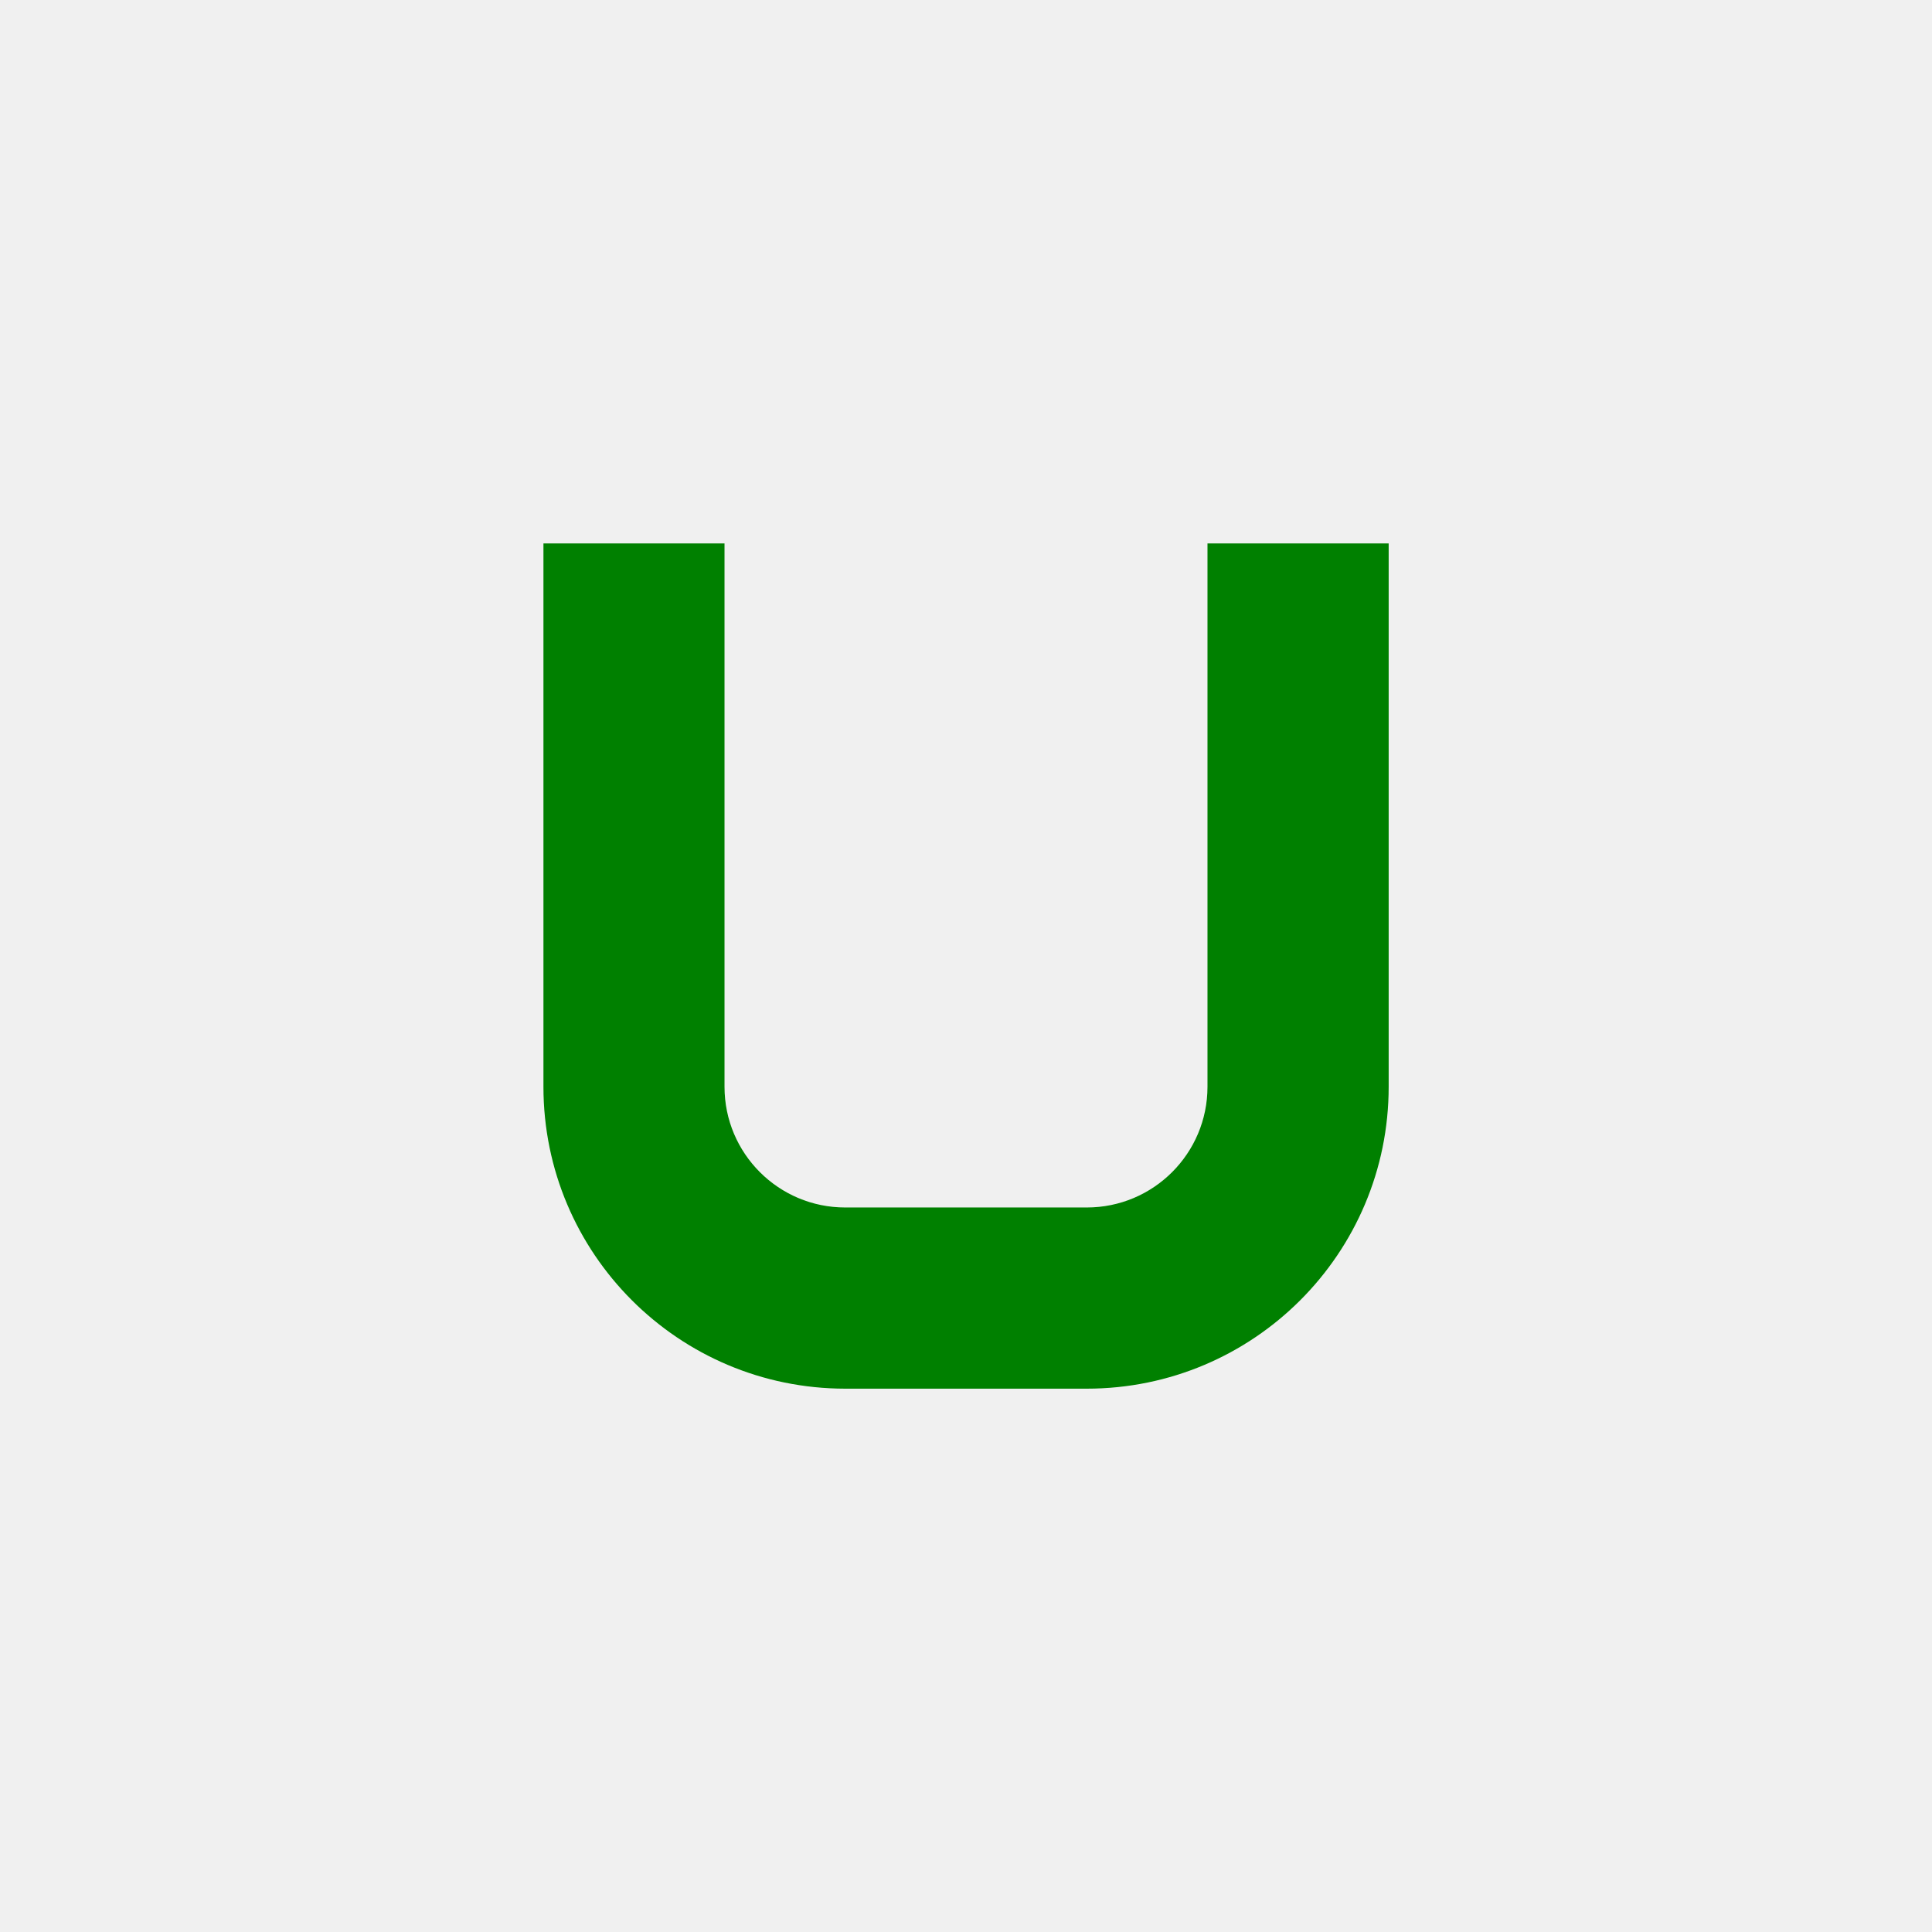
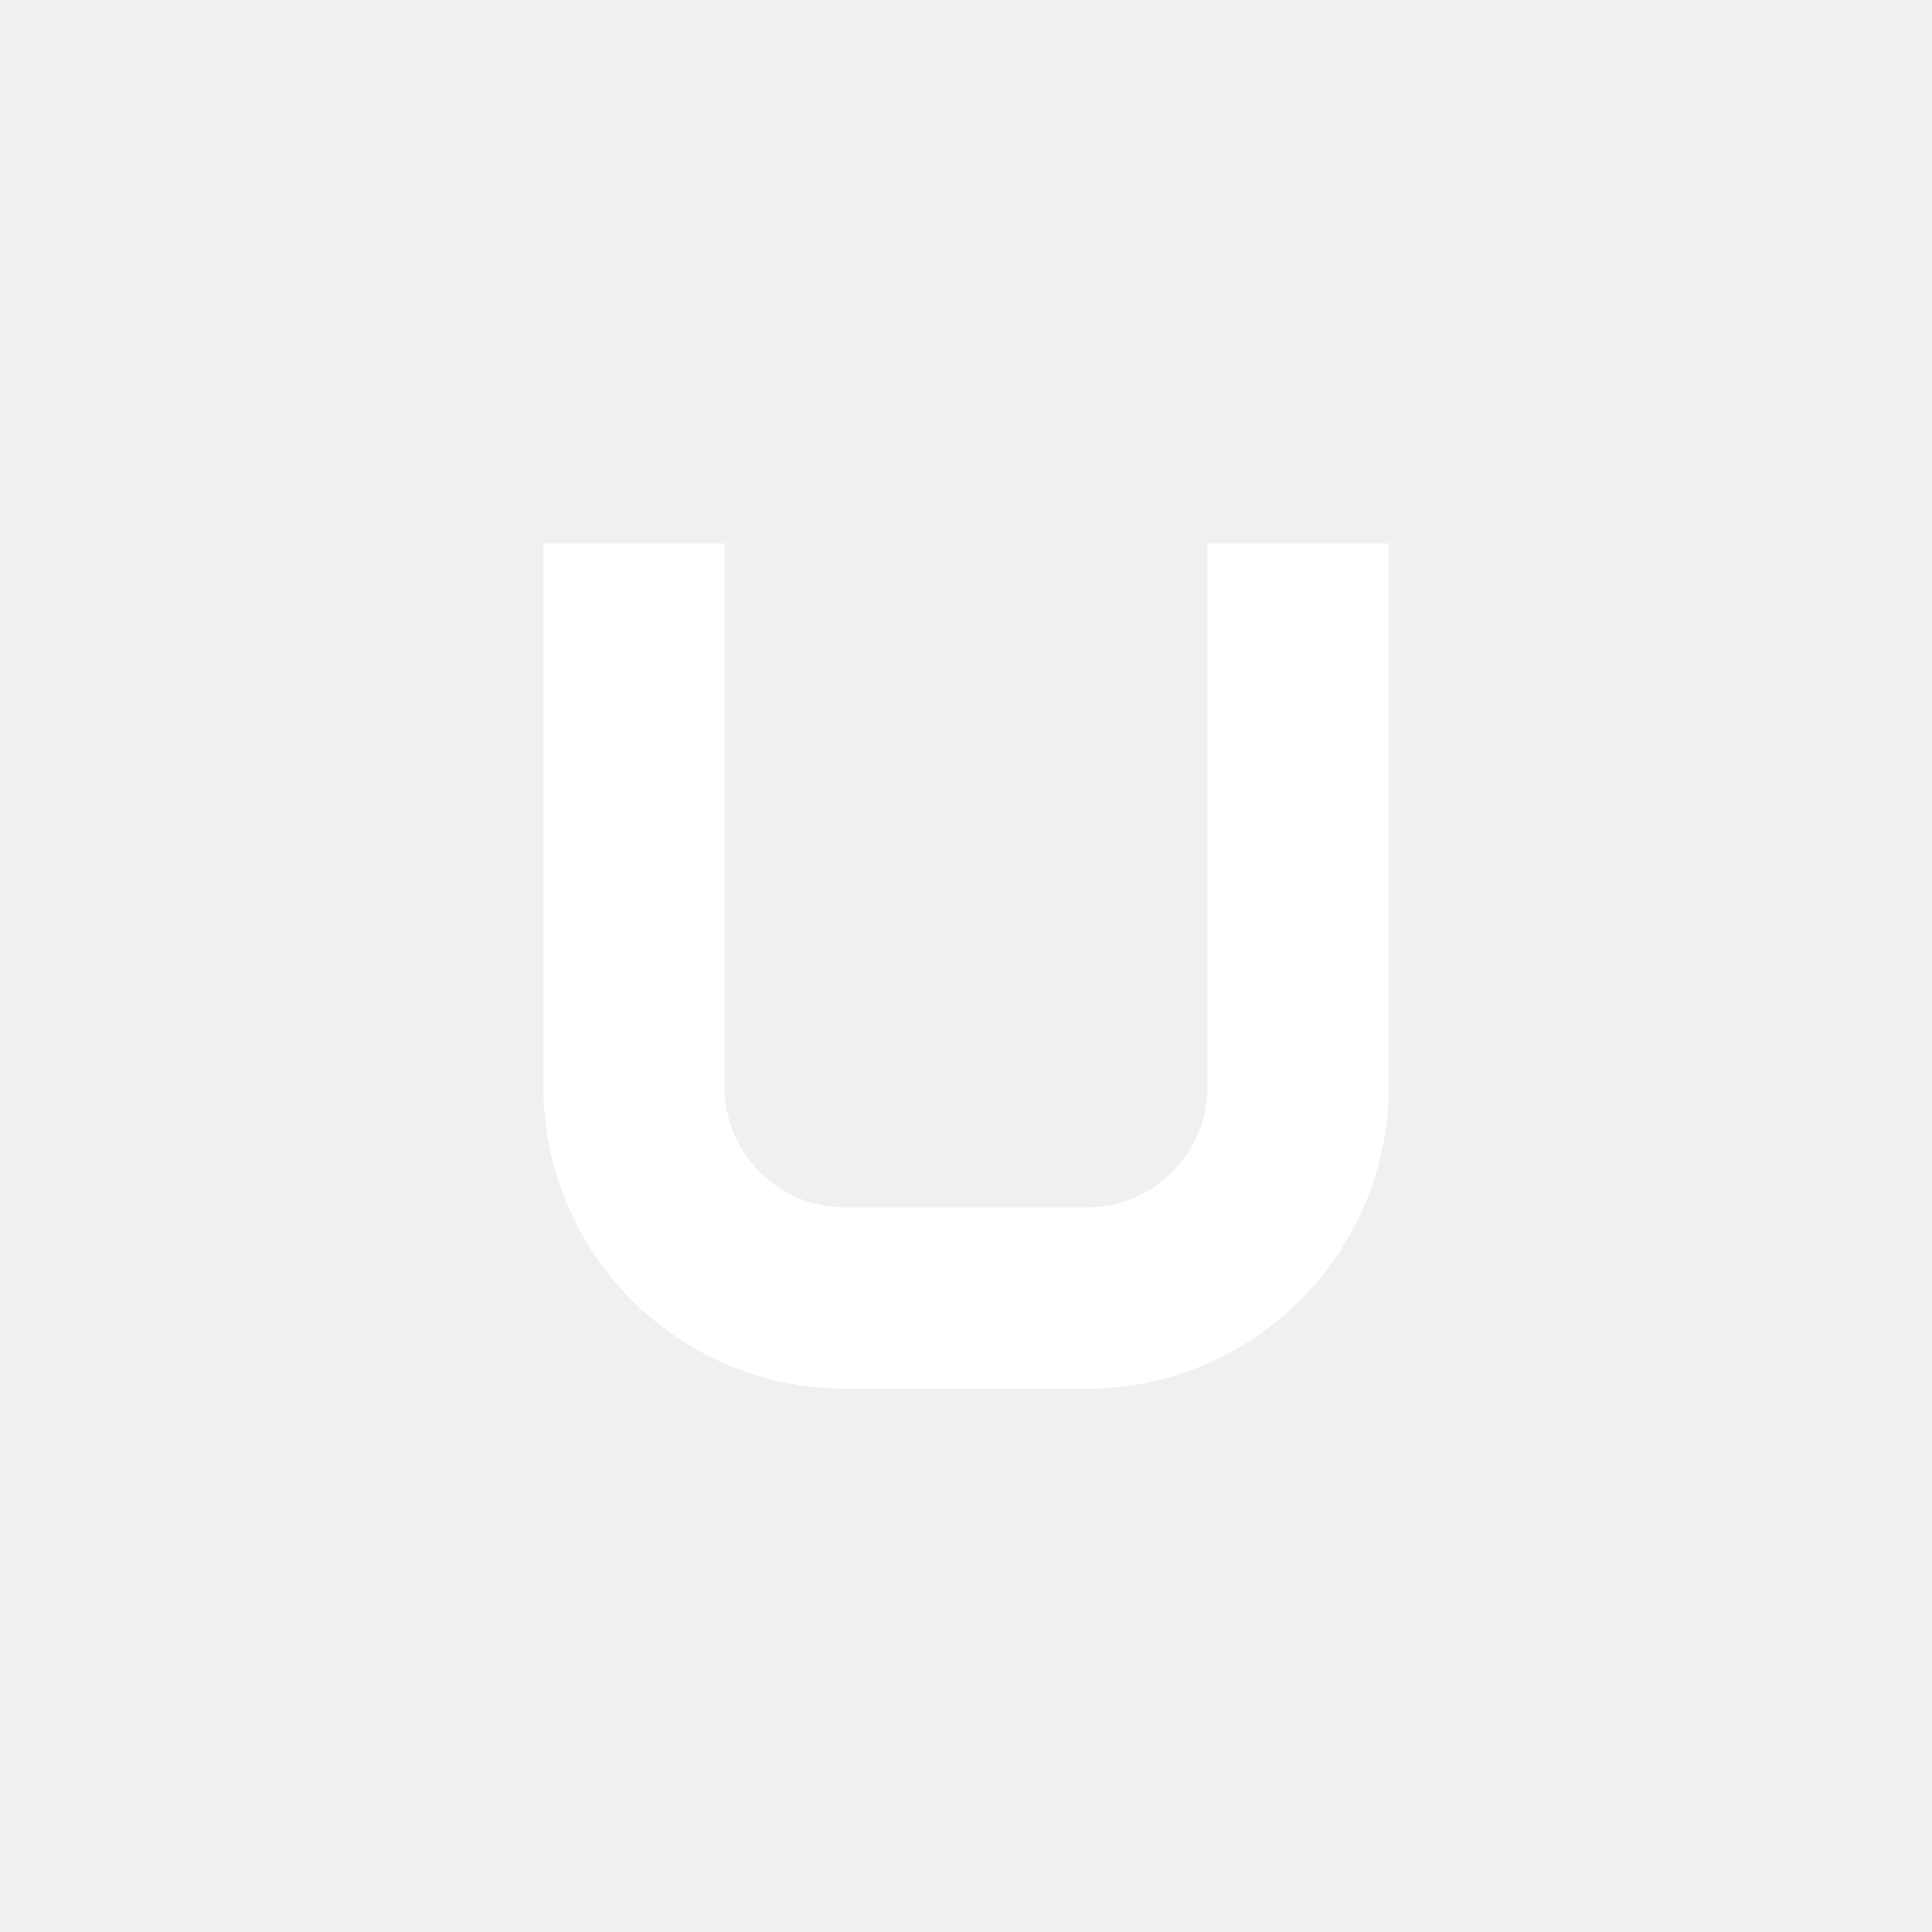
<svg xmlns="http://www.w3.org/2000/svg" width="64" height="64" viewBox="0 0 16.933 16.933" version="1.1" id="svg8">
  <defs id="defs2" />
  <g id="layer1">
-     <path id="rect15" style="fill:#008000;fill-rule:evenodd;stroke:none;stroke-width:0.529;stroke-dasharray:none" d="M 4.763 4.763 L 4.763 9.525 A 2.646 2.646 0 0 0 7.408 12.171 L 9.525 12.171 A 2.646 2.646 0 0 0 12.171 9.525 L 12.171 4.763 L 10.583 4.763 L 10.583 9.525 A 1.058 1.058 0 0 1 9.525 10.583 L 7.408 10.583 A 1.058 1.058 0 0 1 6.35 9.525 L 6.35 4.763 L 4.763 4.763 z " />
+     <path id="rect15" style="fill:#ffffff;fill-rule:evenodd;stroke:none;stroke-width:0.529;stroke-dasharray:none" d="M 4.763 4.763 L 4.763 9.525 A 2.646 2.646 0 0 0 7.408 12.171 L 9.525 12.171 A 2.646 2.646 0 0 0 12.171 9.525 L 12.171 4.763 L 10.583 4.763 L 10.583 9.525 A 1.058 1.058 0 0 1 9.525 10.583 L 7.408 10.583 A 1.058 1.058 0 0 1 6.35 9.525 L 6.35 4.763 L 4.763 4.763 z " />
  </g>
</svg>
